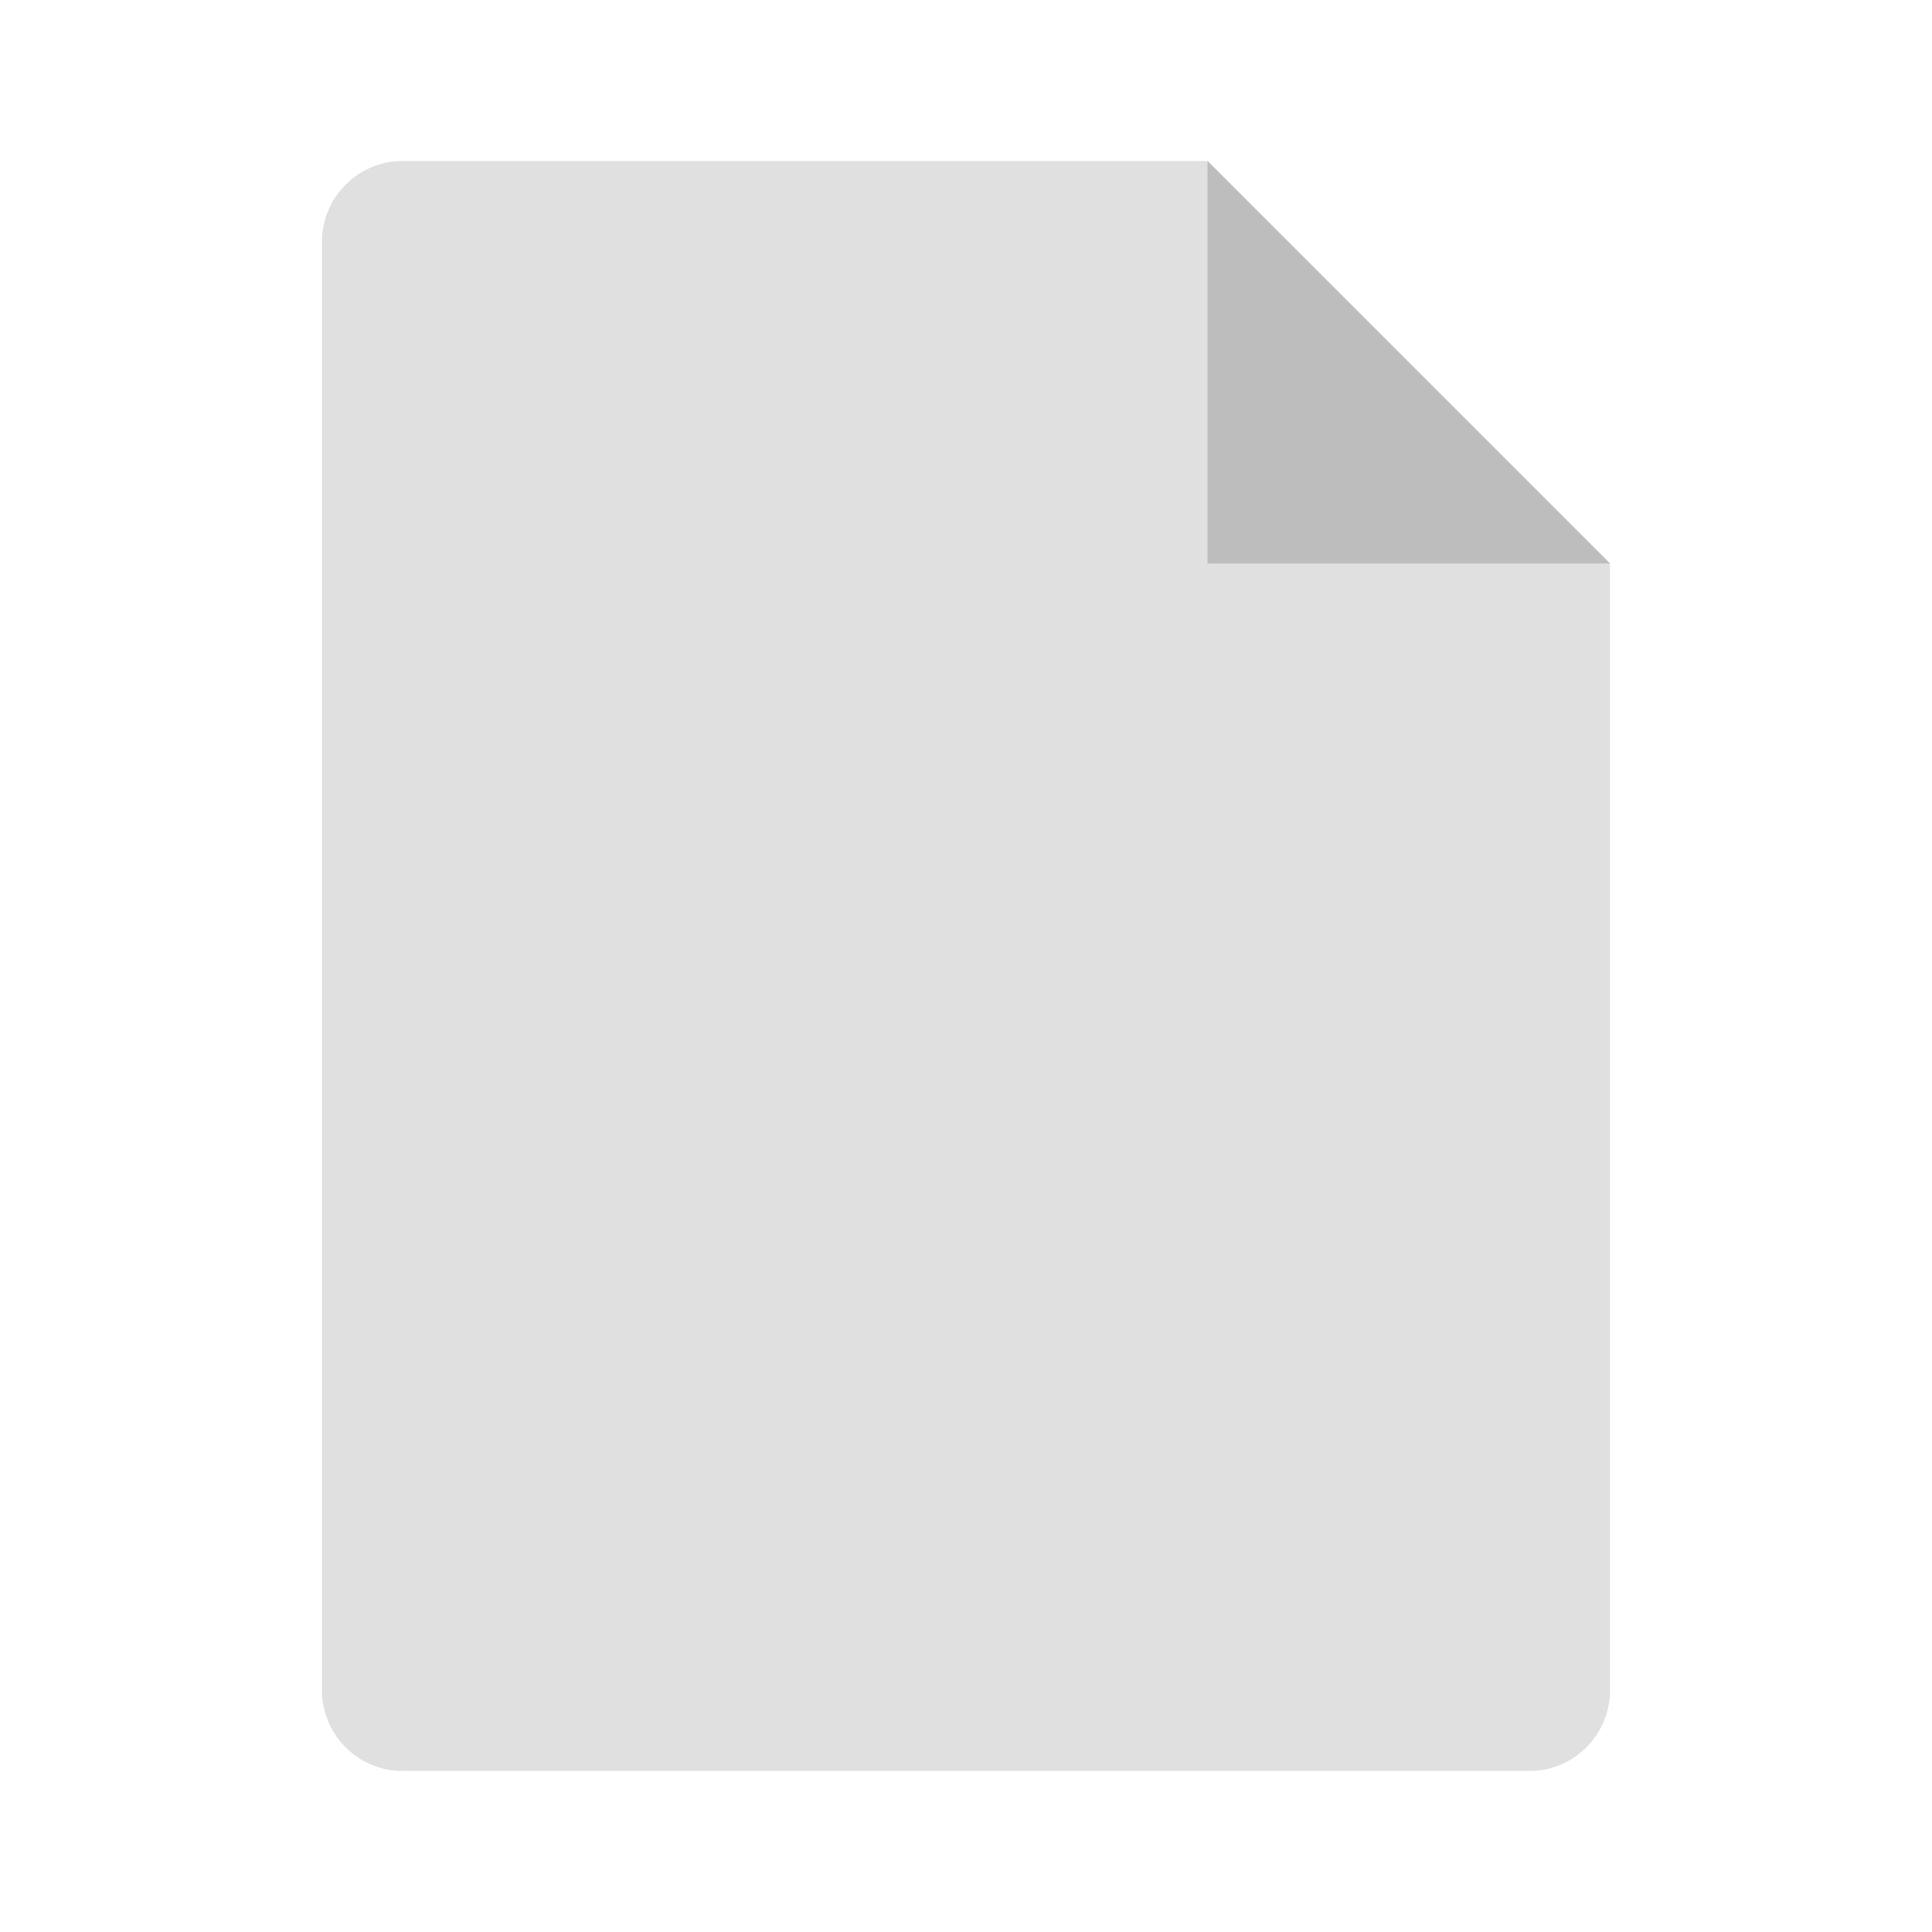
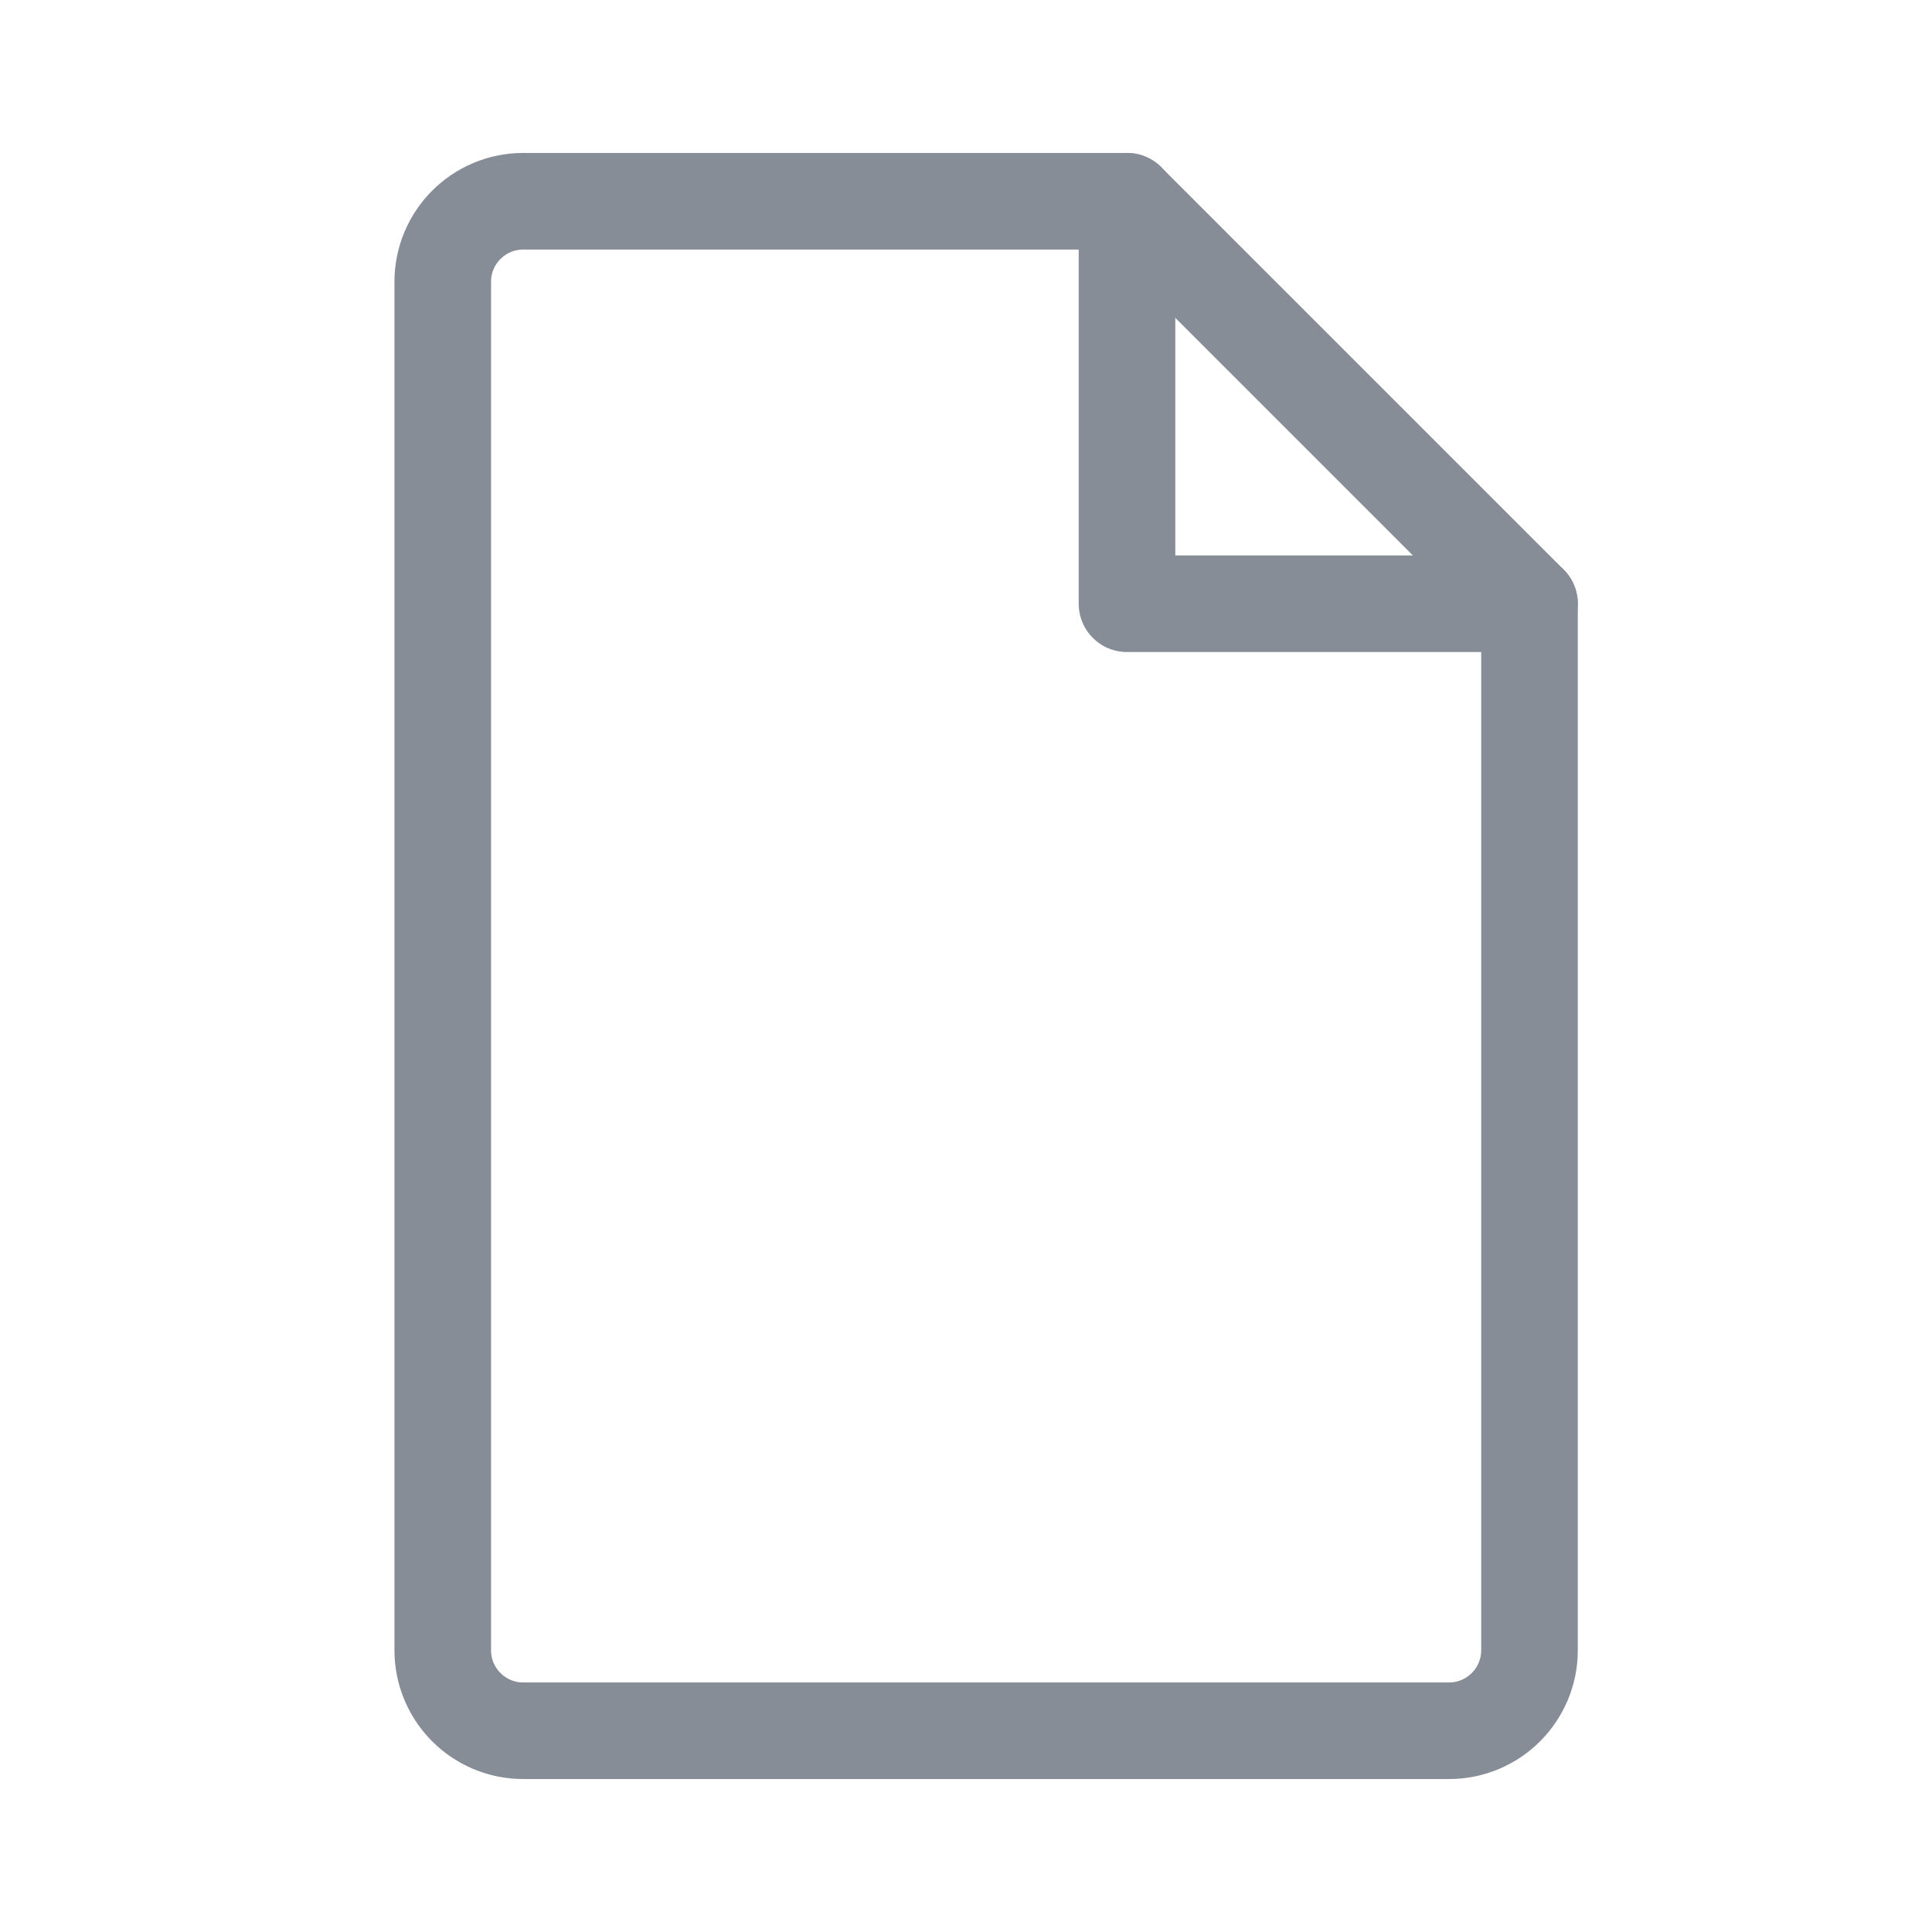
- <svg xmlns="http://www.w3.org/2000/svg" viewBox="0 0 48 48">
-   <path fill="#E0E0E0" d="M30 4H10c-1.1 0-2 .9-2 2v36c0 1.1.9 2 2 2h28c1.1 0 2-.9 2-2V14L30 4z" />
-   <path fill="#BDBDBD" d="M30 4v10h10L30 4z" />
+ <svg xmlns="http://www.w3.org/2000/svg" width="48" height="48" viewBox="0 0 48 48" fill="none" stroke="#878d97" stroke-width="2.4" stroke-linecap="round" stroke-linejoin="round">
+   <path d="M13 5h15l10 10v26a2 2 0 0 1-2 2H13a2 2 0 0 1-2-2V7a2 2 0 0 1 2-2z" />
+   <path d="M28 5v10h10" />
</svg>
